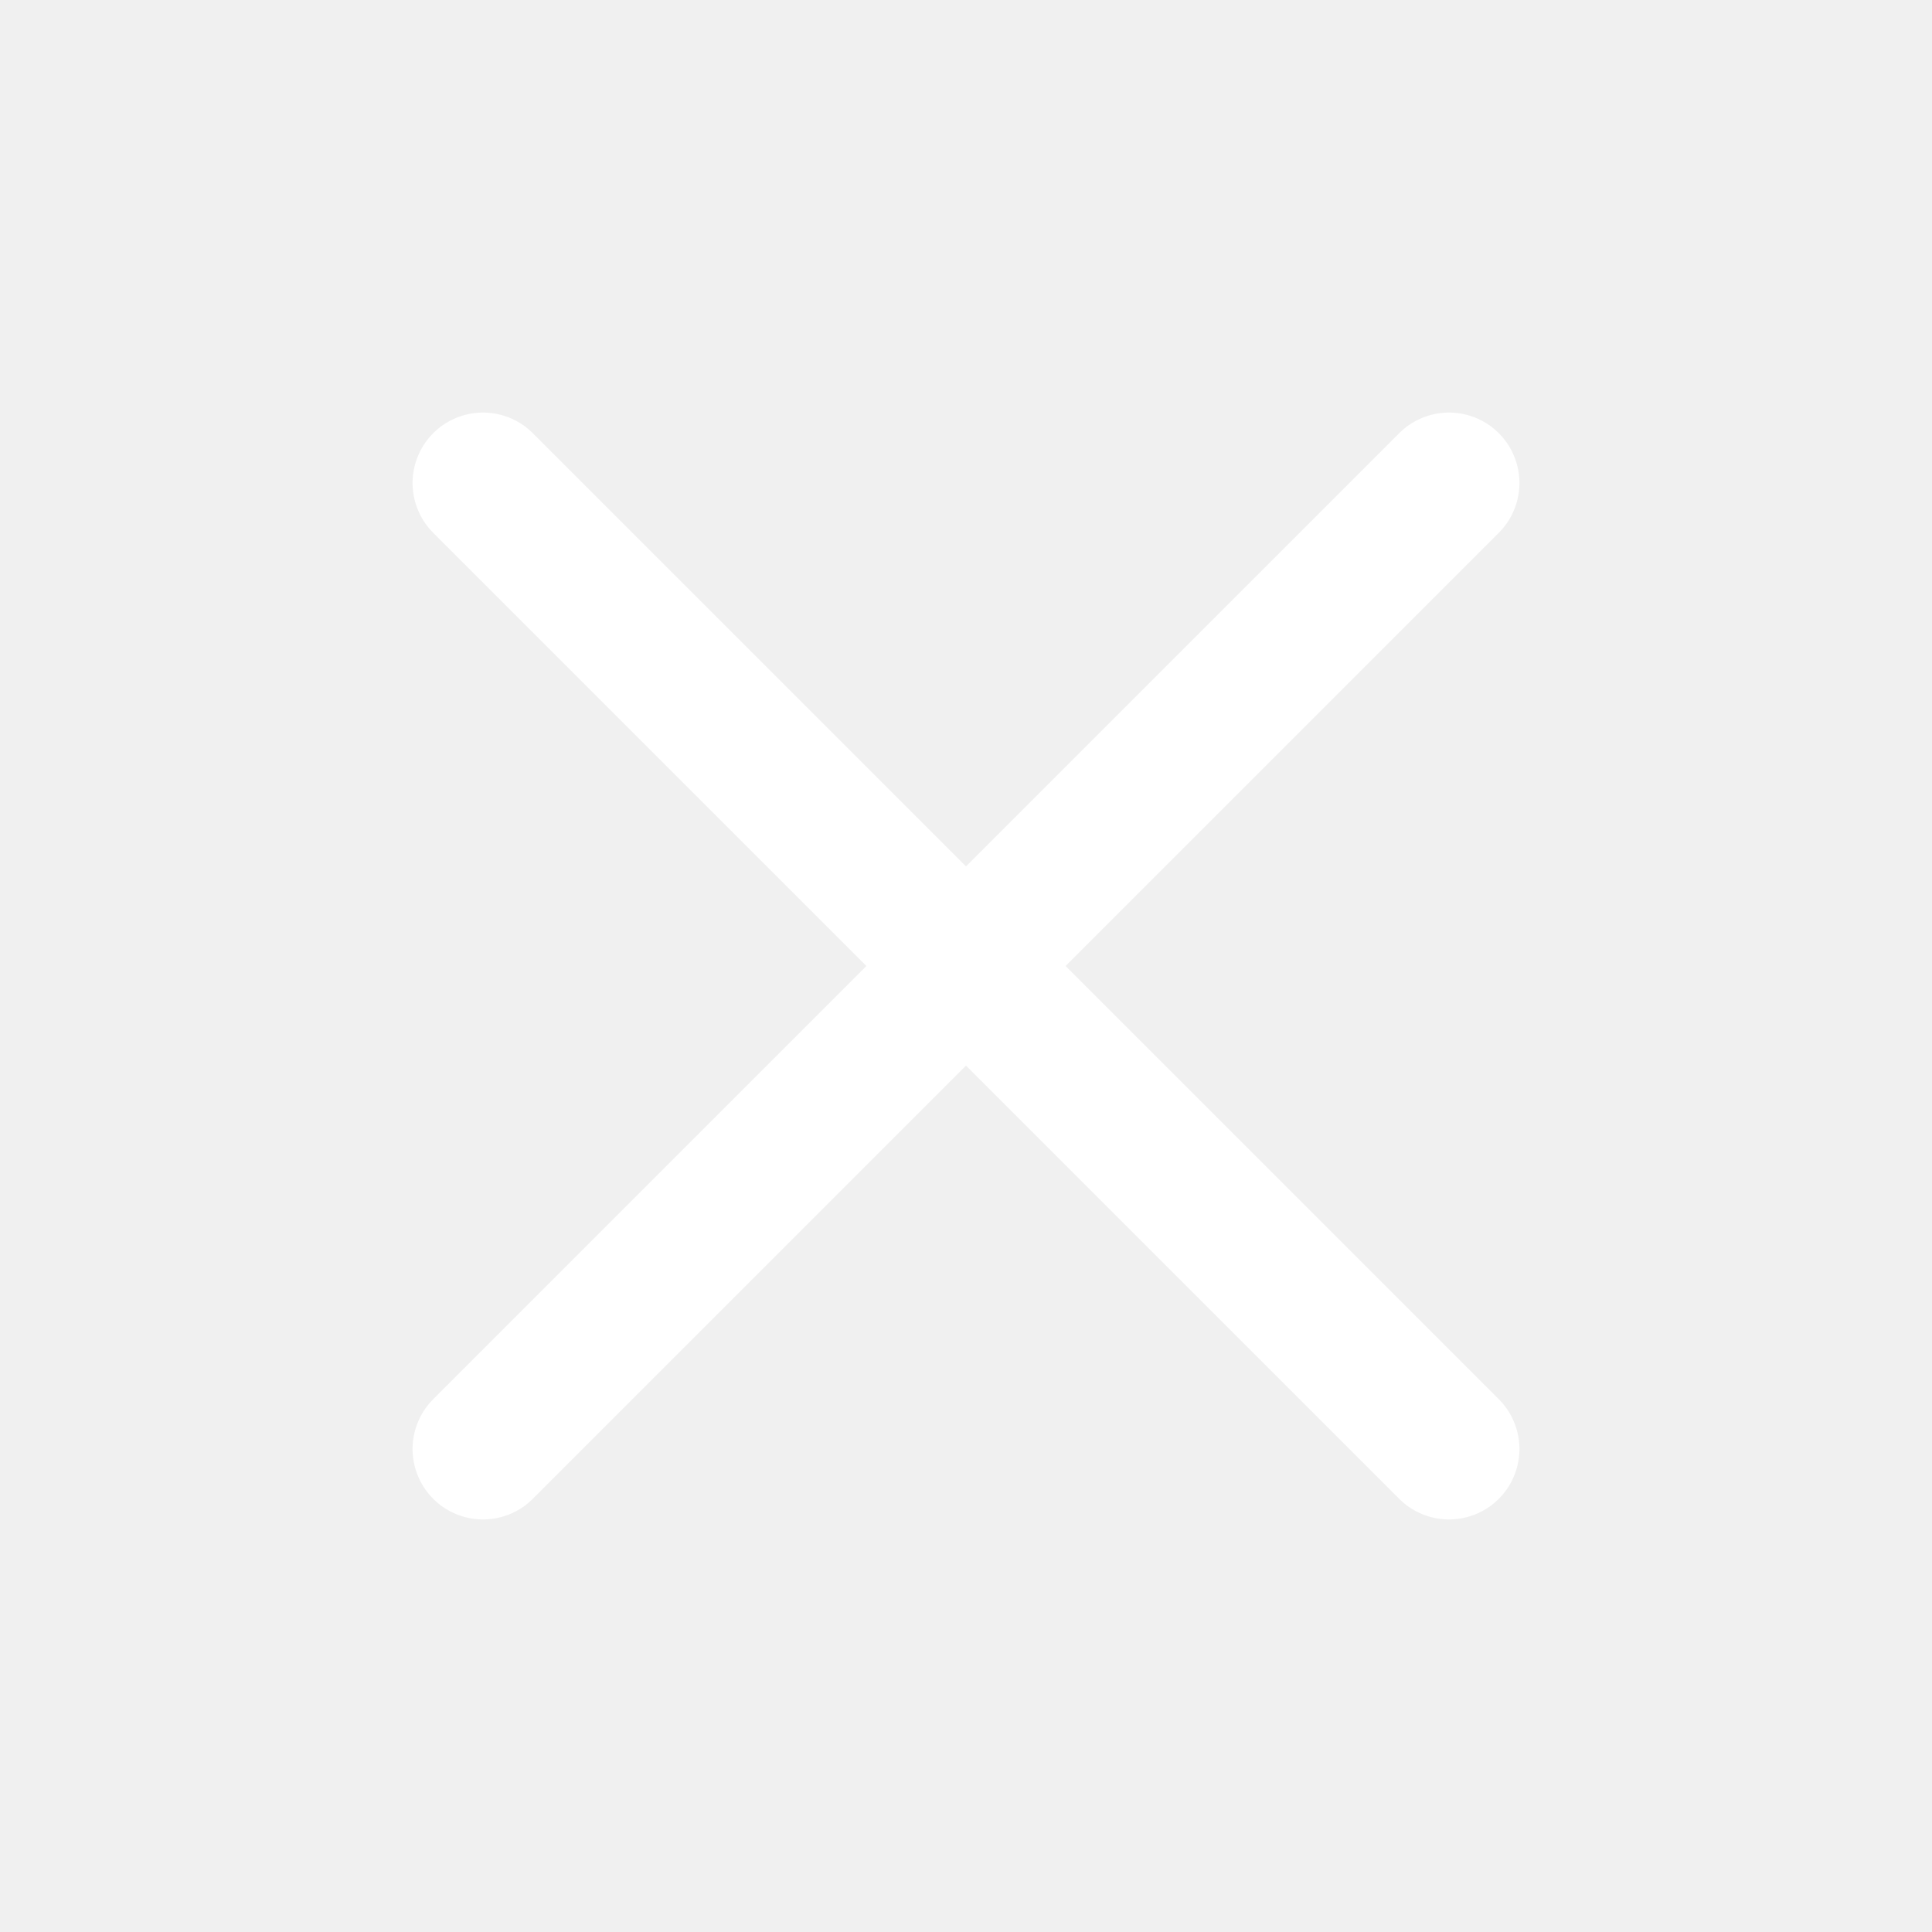
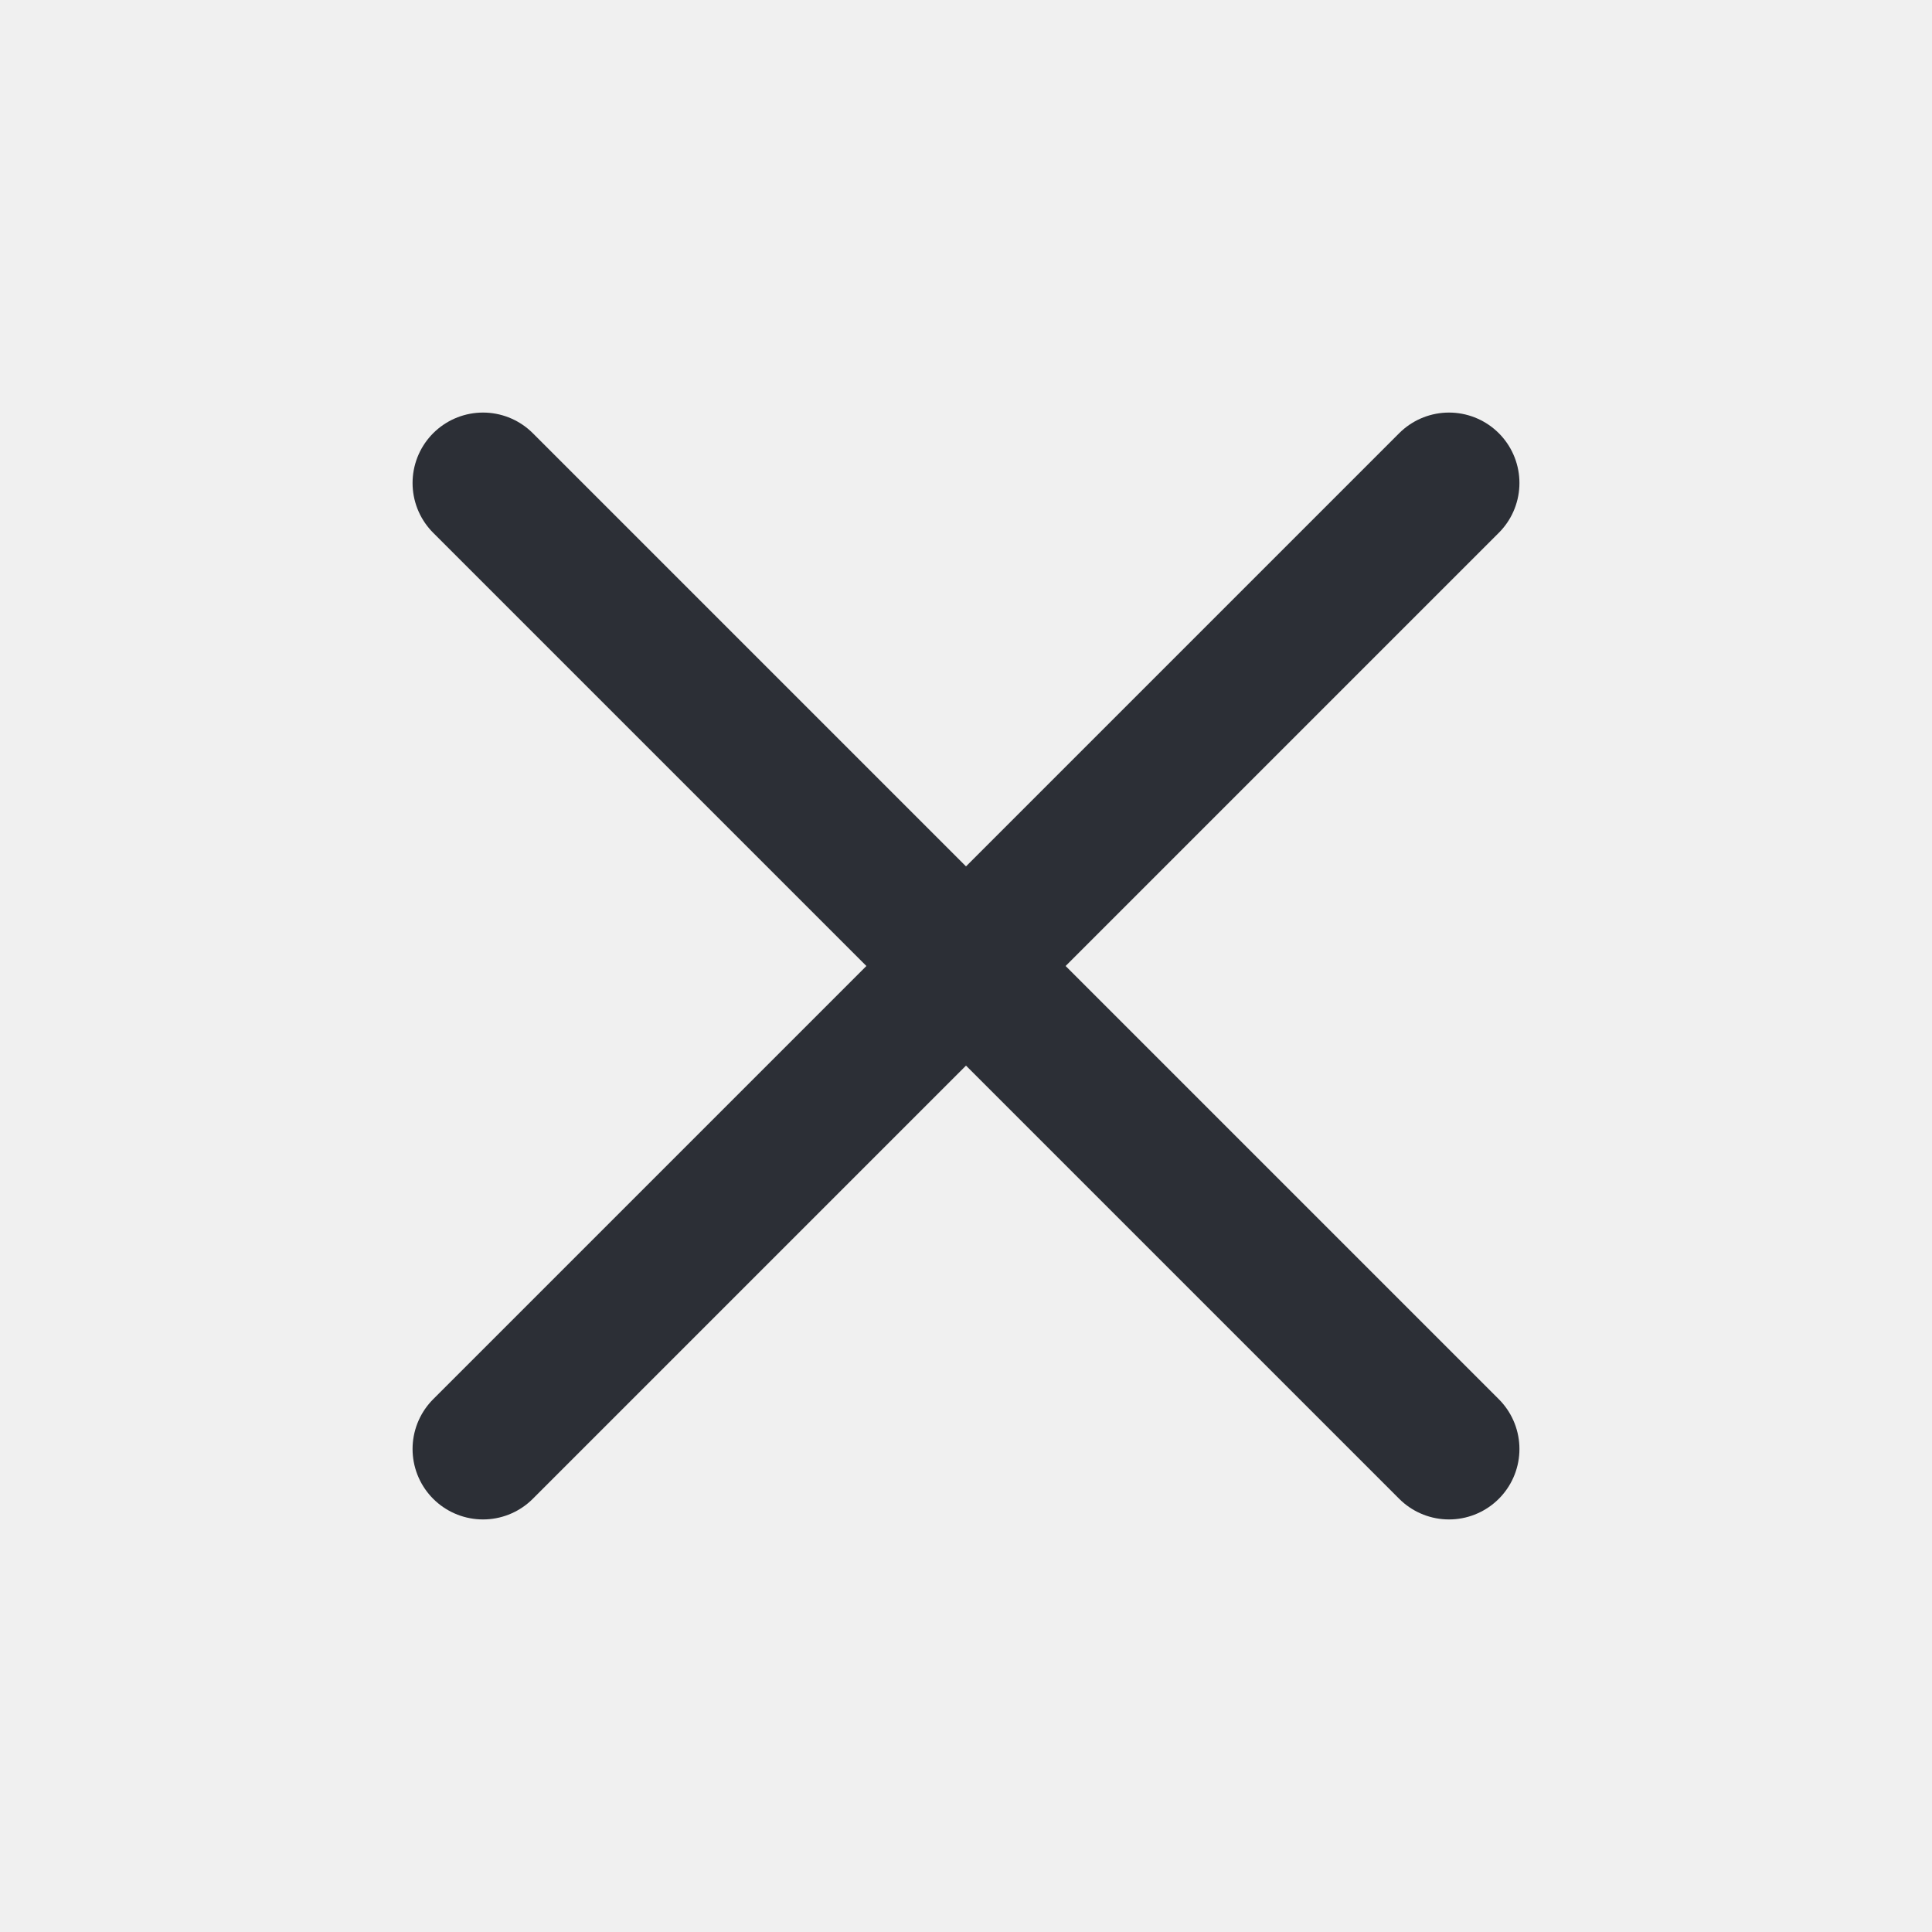
- <svg xmlns="http://www.w3.org/2000/svg" width="32" height="32" viewBox="0 0 24 24" fill="none" stroke="white" stroke-width="1.75" stroke-linecap="round" stroke-linejoin="round" class="lucide lucide-x-icon lucide-x">
+ <svg xmlns="http://www.w3.org/2000/svg" width="32" height="32" viewBox="0 0 24 24" fill="none" stroke="#2C2F36" stroke-width="1.75" stroke-linecap="round" stroke-linejoin="round" class="lucide lucide-x-icon lucide-x">
  <path d="M18 6 6 18" />
  <path d="m6 6 12 12" />
</svg>
